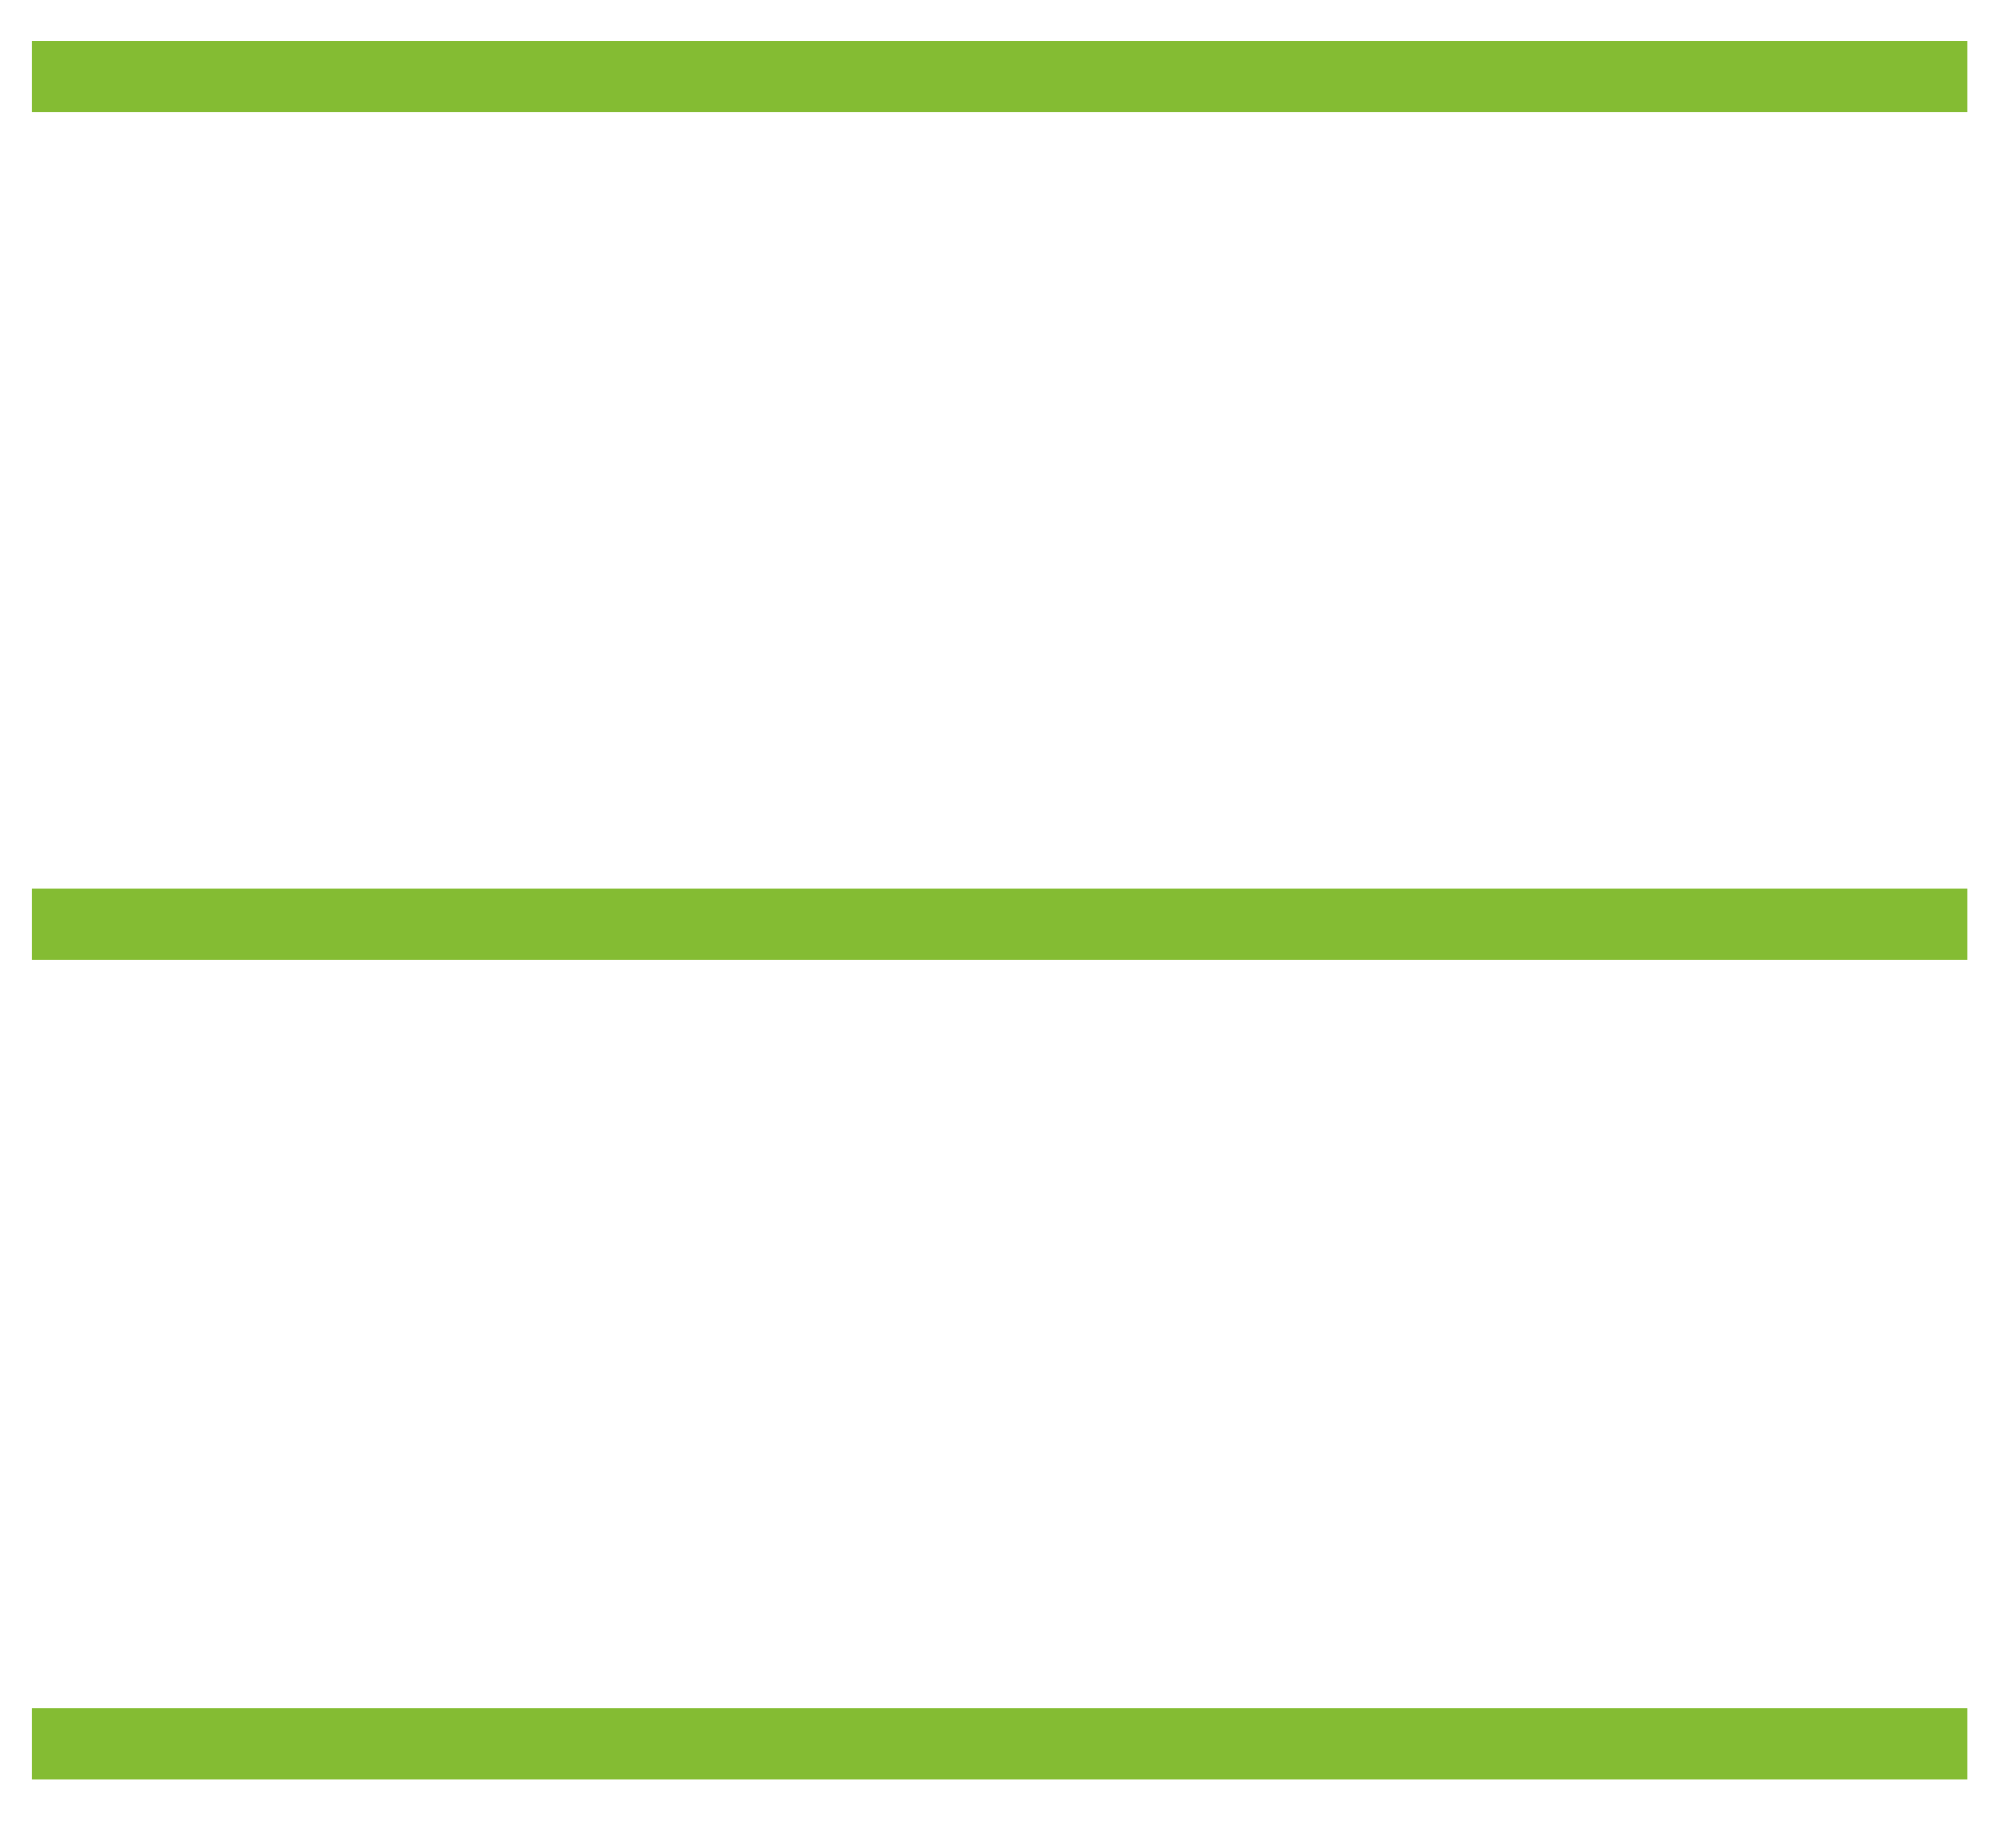
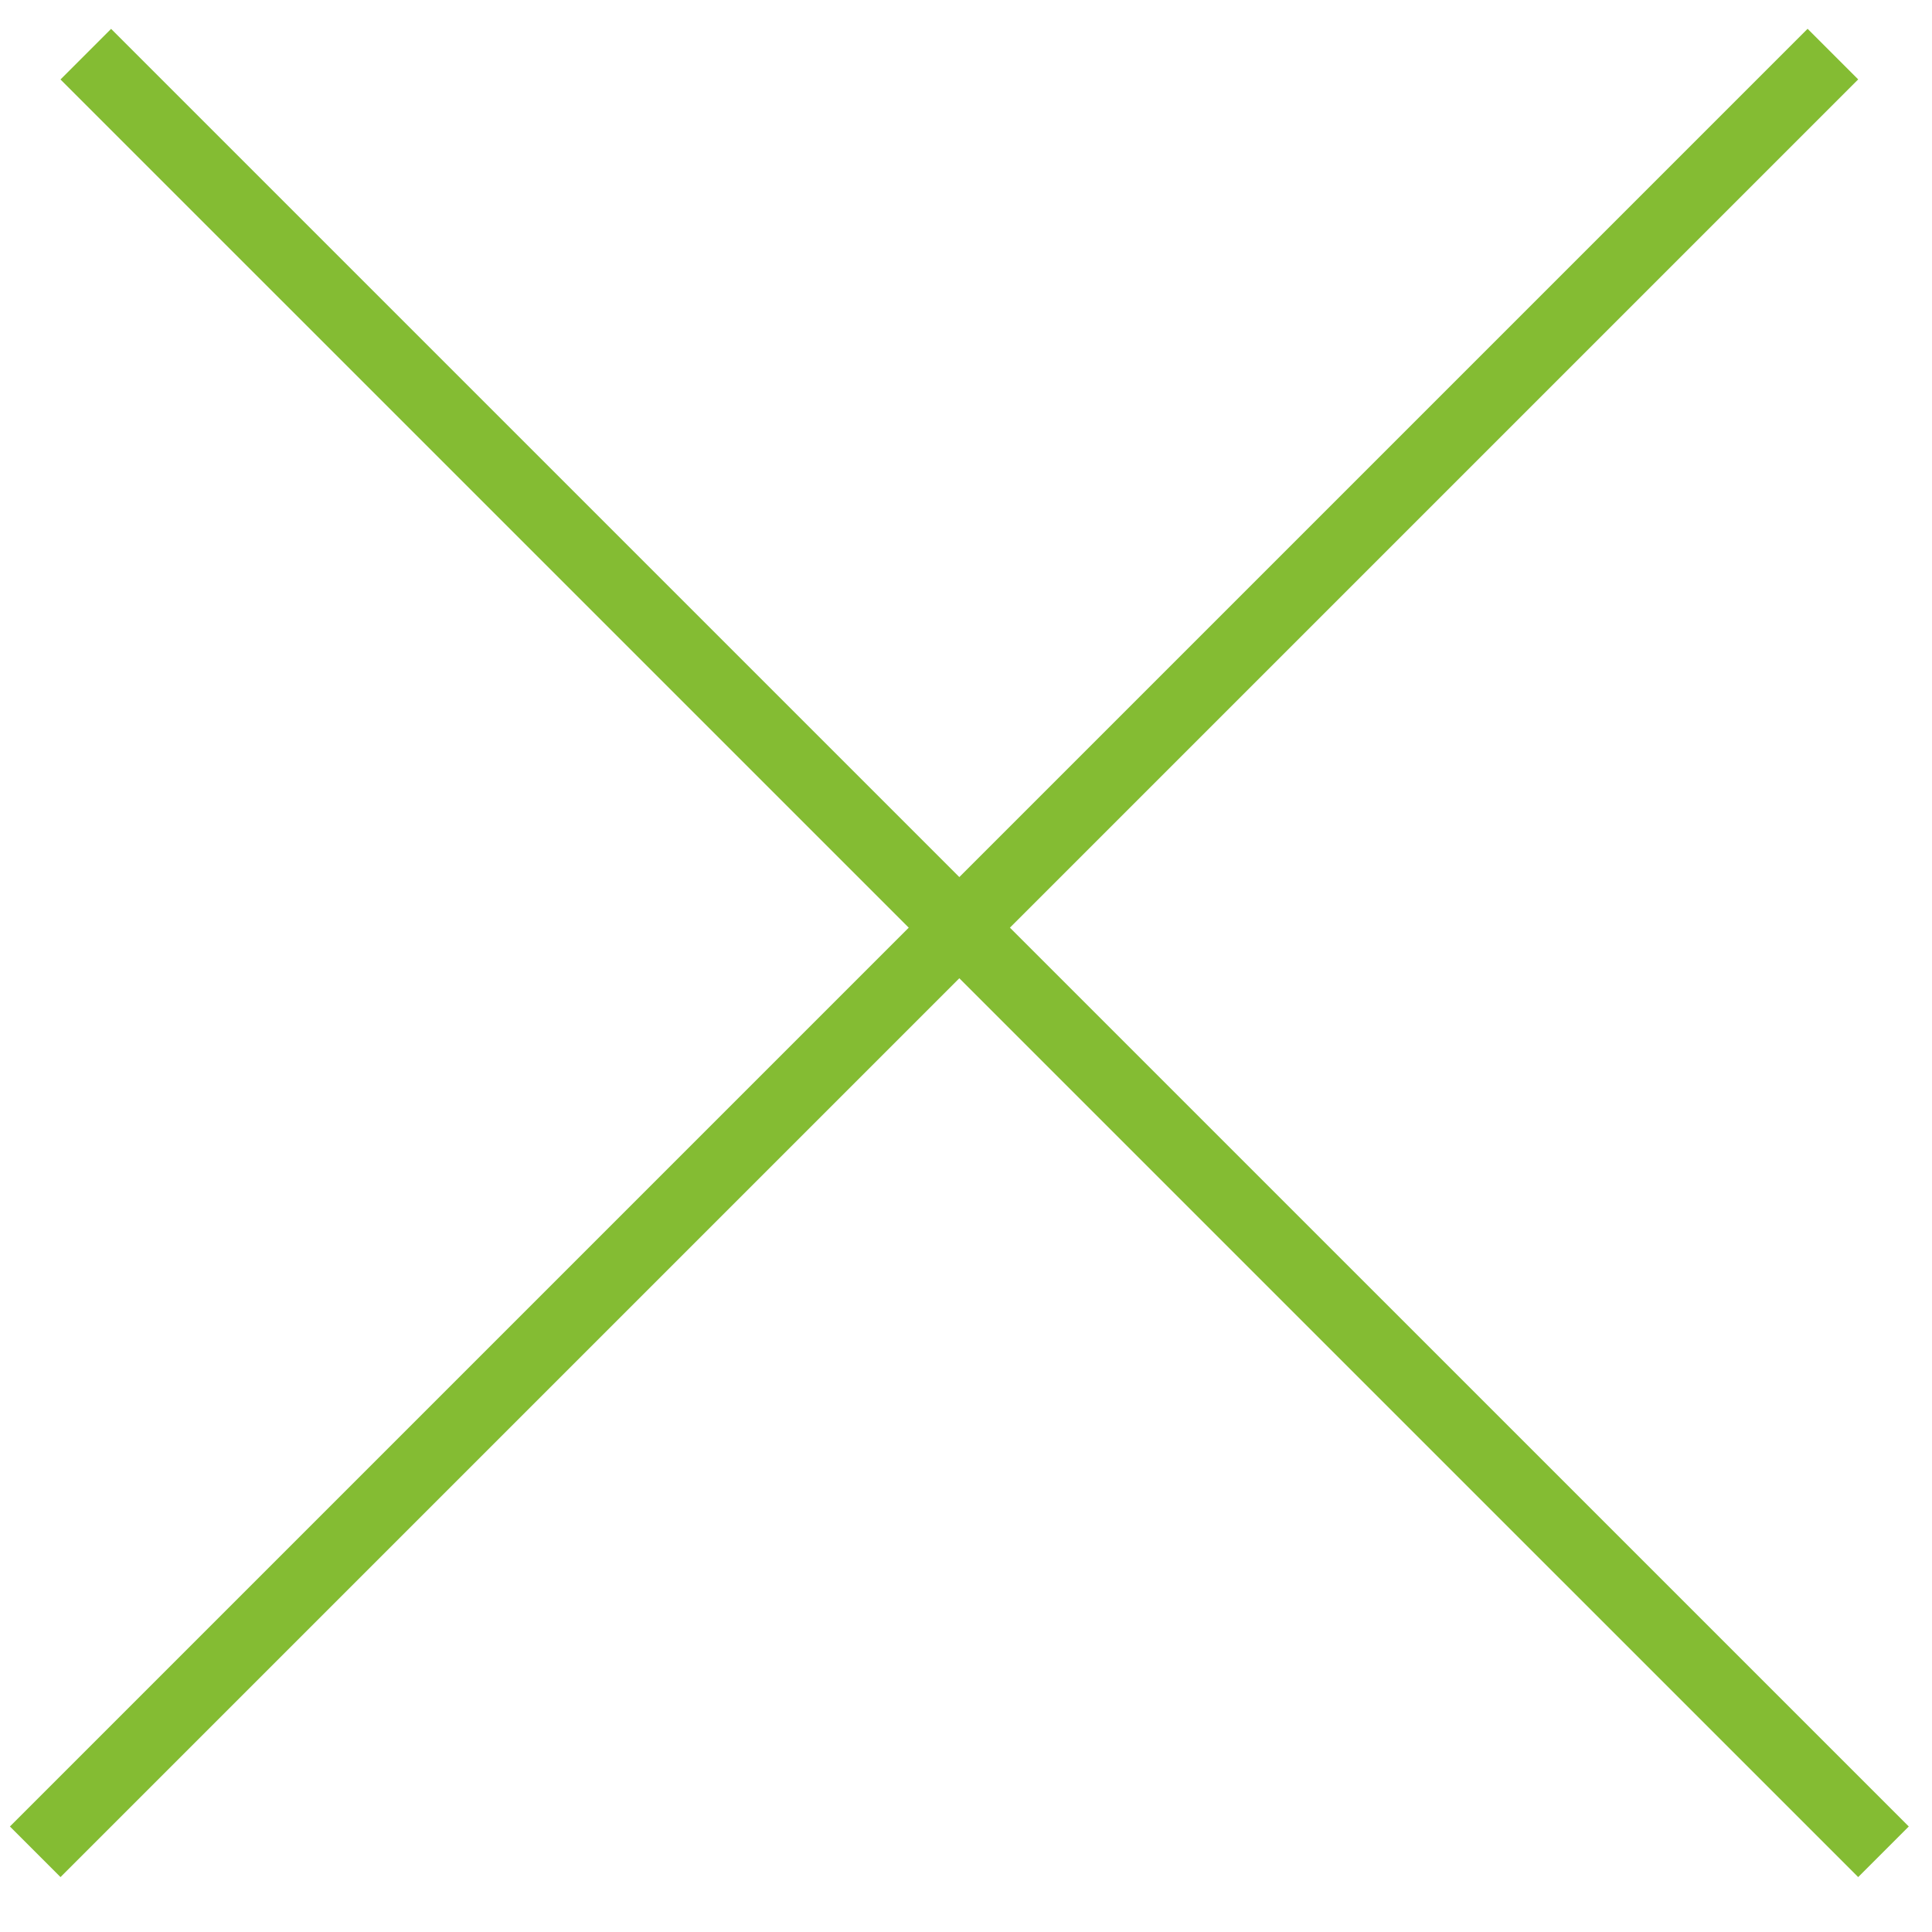
- <svg xmlns="http://www.w3.org/2000/svg" width="28" height="26" viewBox="0 0 28 26" fill="none">
-   <line x1="0.447" y1="1.08" x2="27.679" y2="1.08" stroke="#84BC33" />
-   <line x1="0.447" y1="13.006" x2="27.679" y2="13.006" stroke="#84BC33" />
-   <line x1="0.447" y1="24.537" x2="27.679" y2="24.537" stroke="#84BC33" />
+ <svg xmlns="http://www.w3.org/2000/svg" width="27" height="27" viewBox="0 0 27 27" fill="none">
+   <line x1="0.492" y1="25.879" x2="25.615" y2="0.756" stroke="#84BC33" />
+   <line x1="1.199" y1="0.757" x2="26.322" y2="25.879" stroke="#84BC33" />
</svg>
